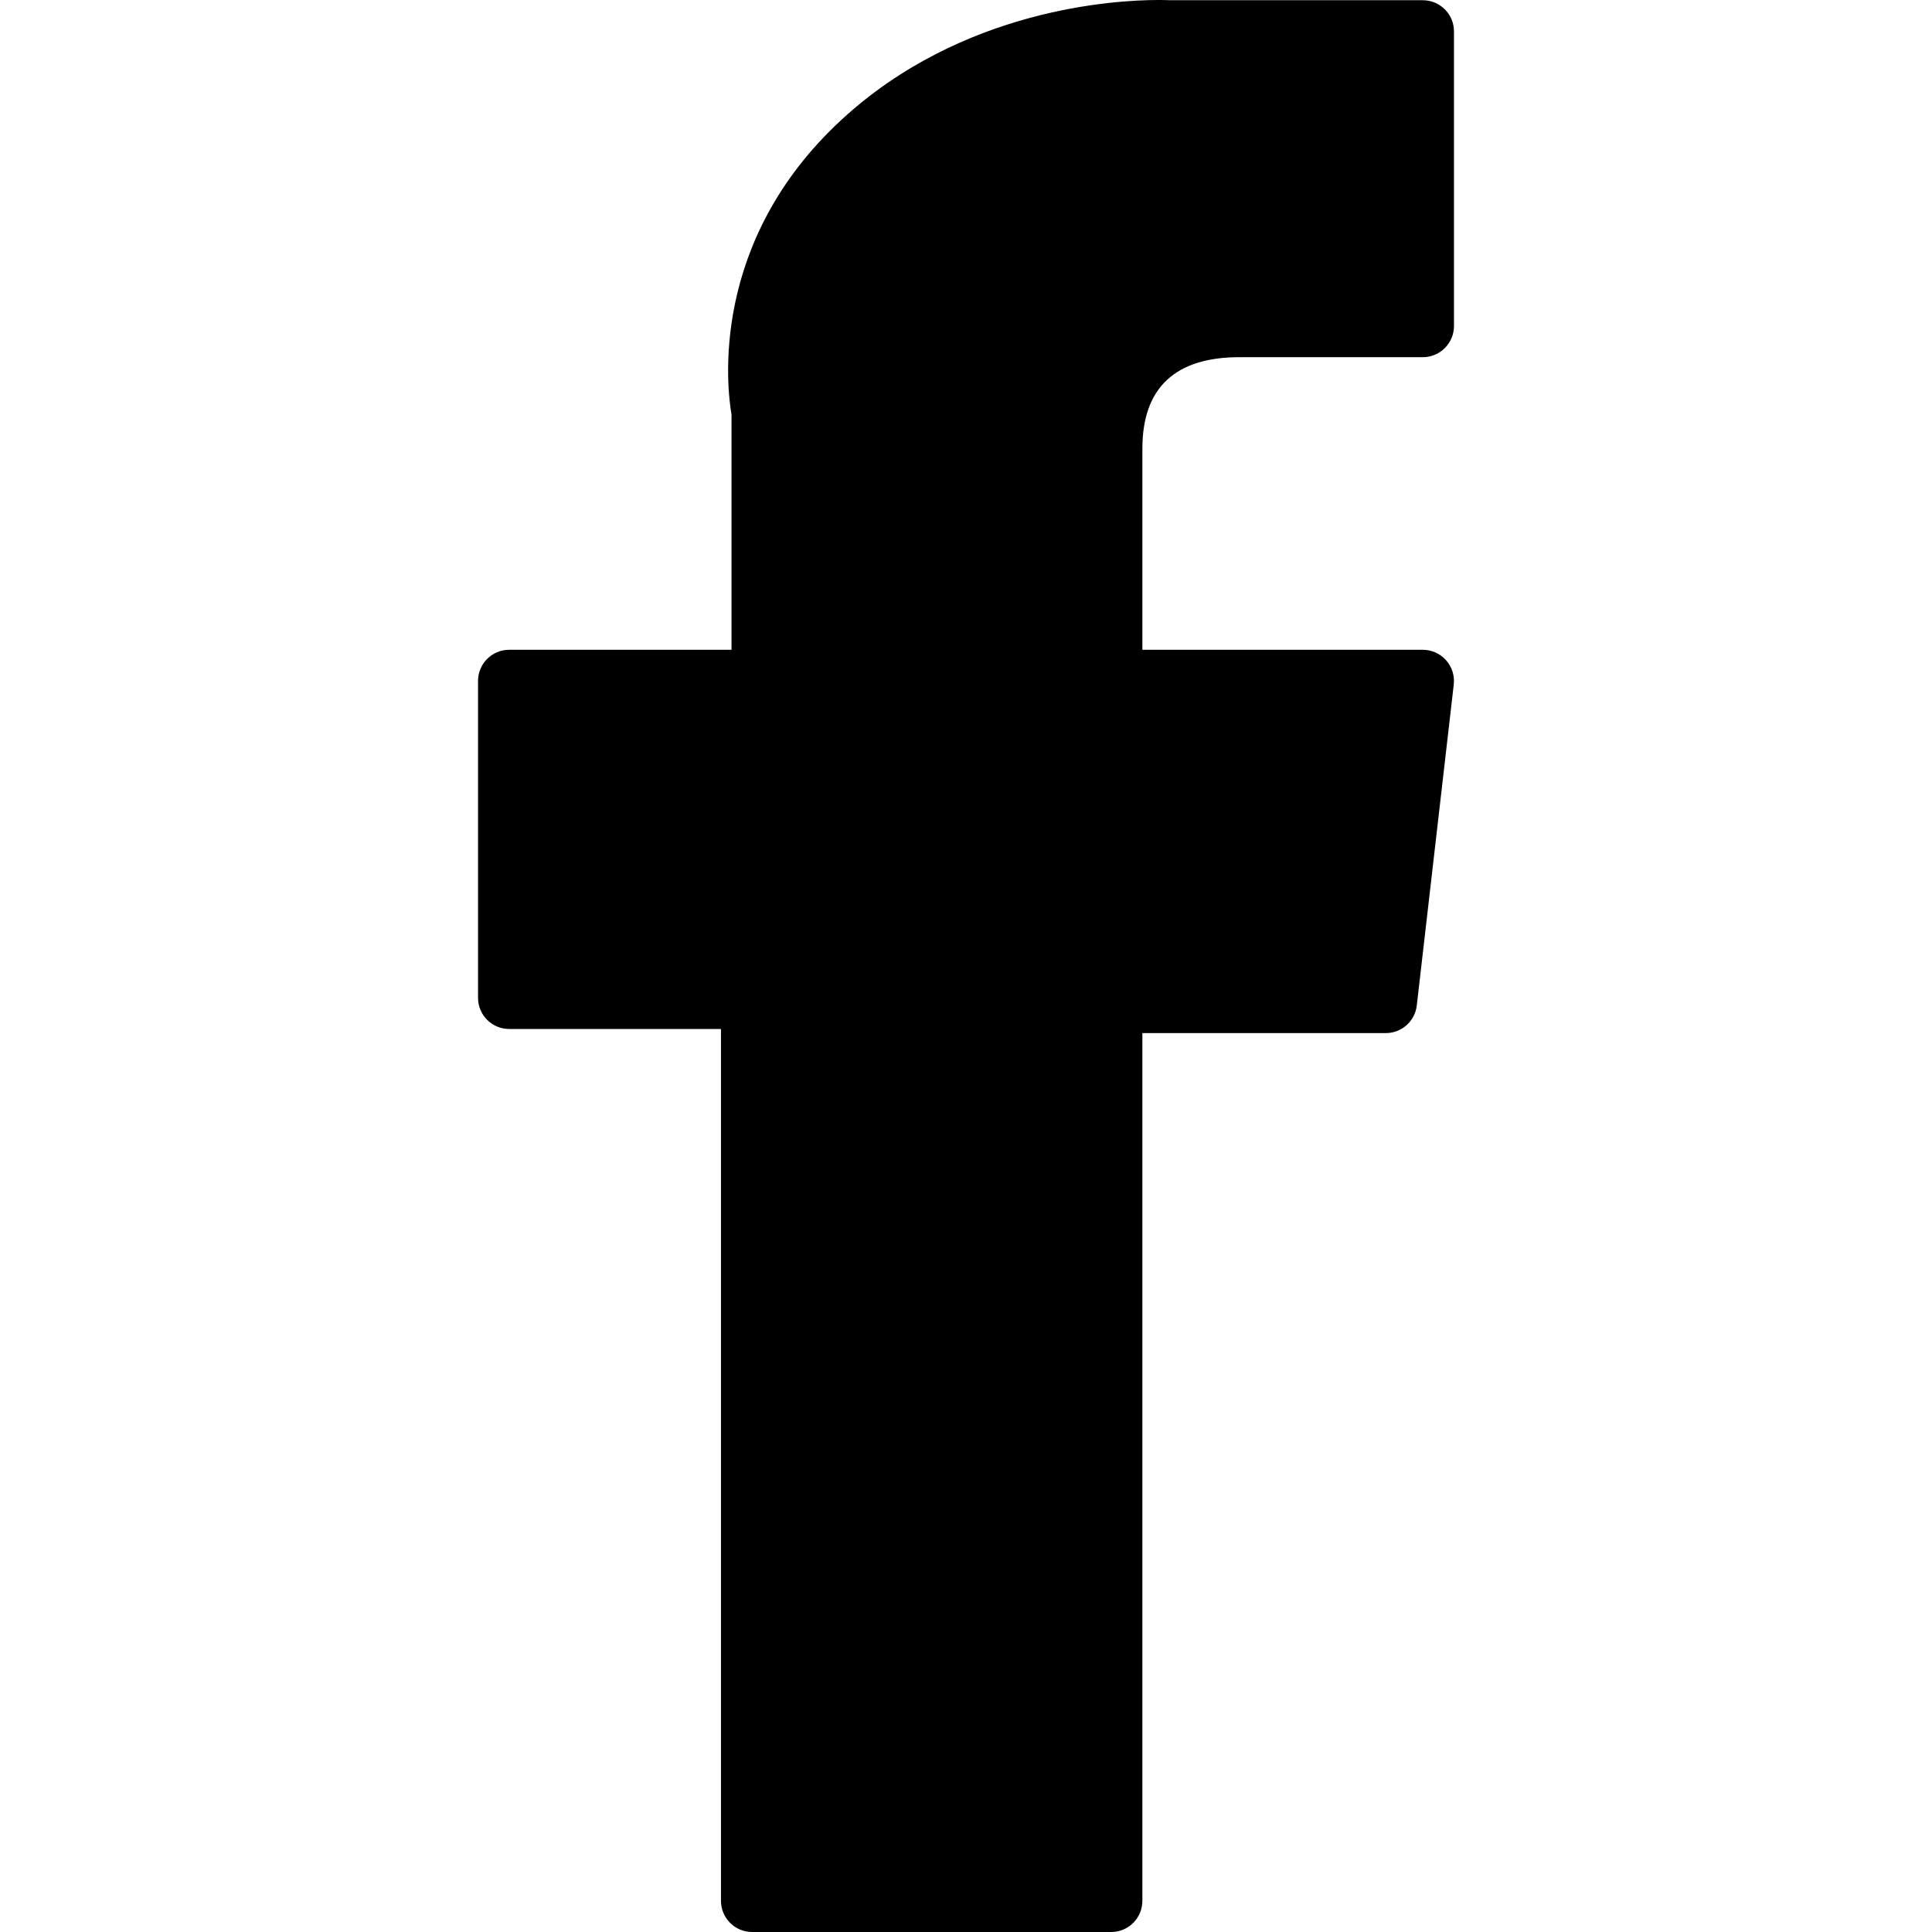
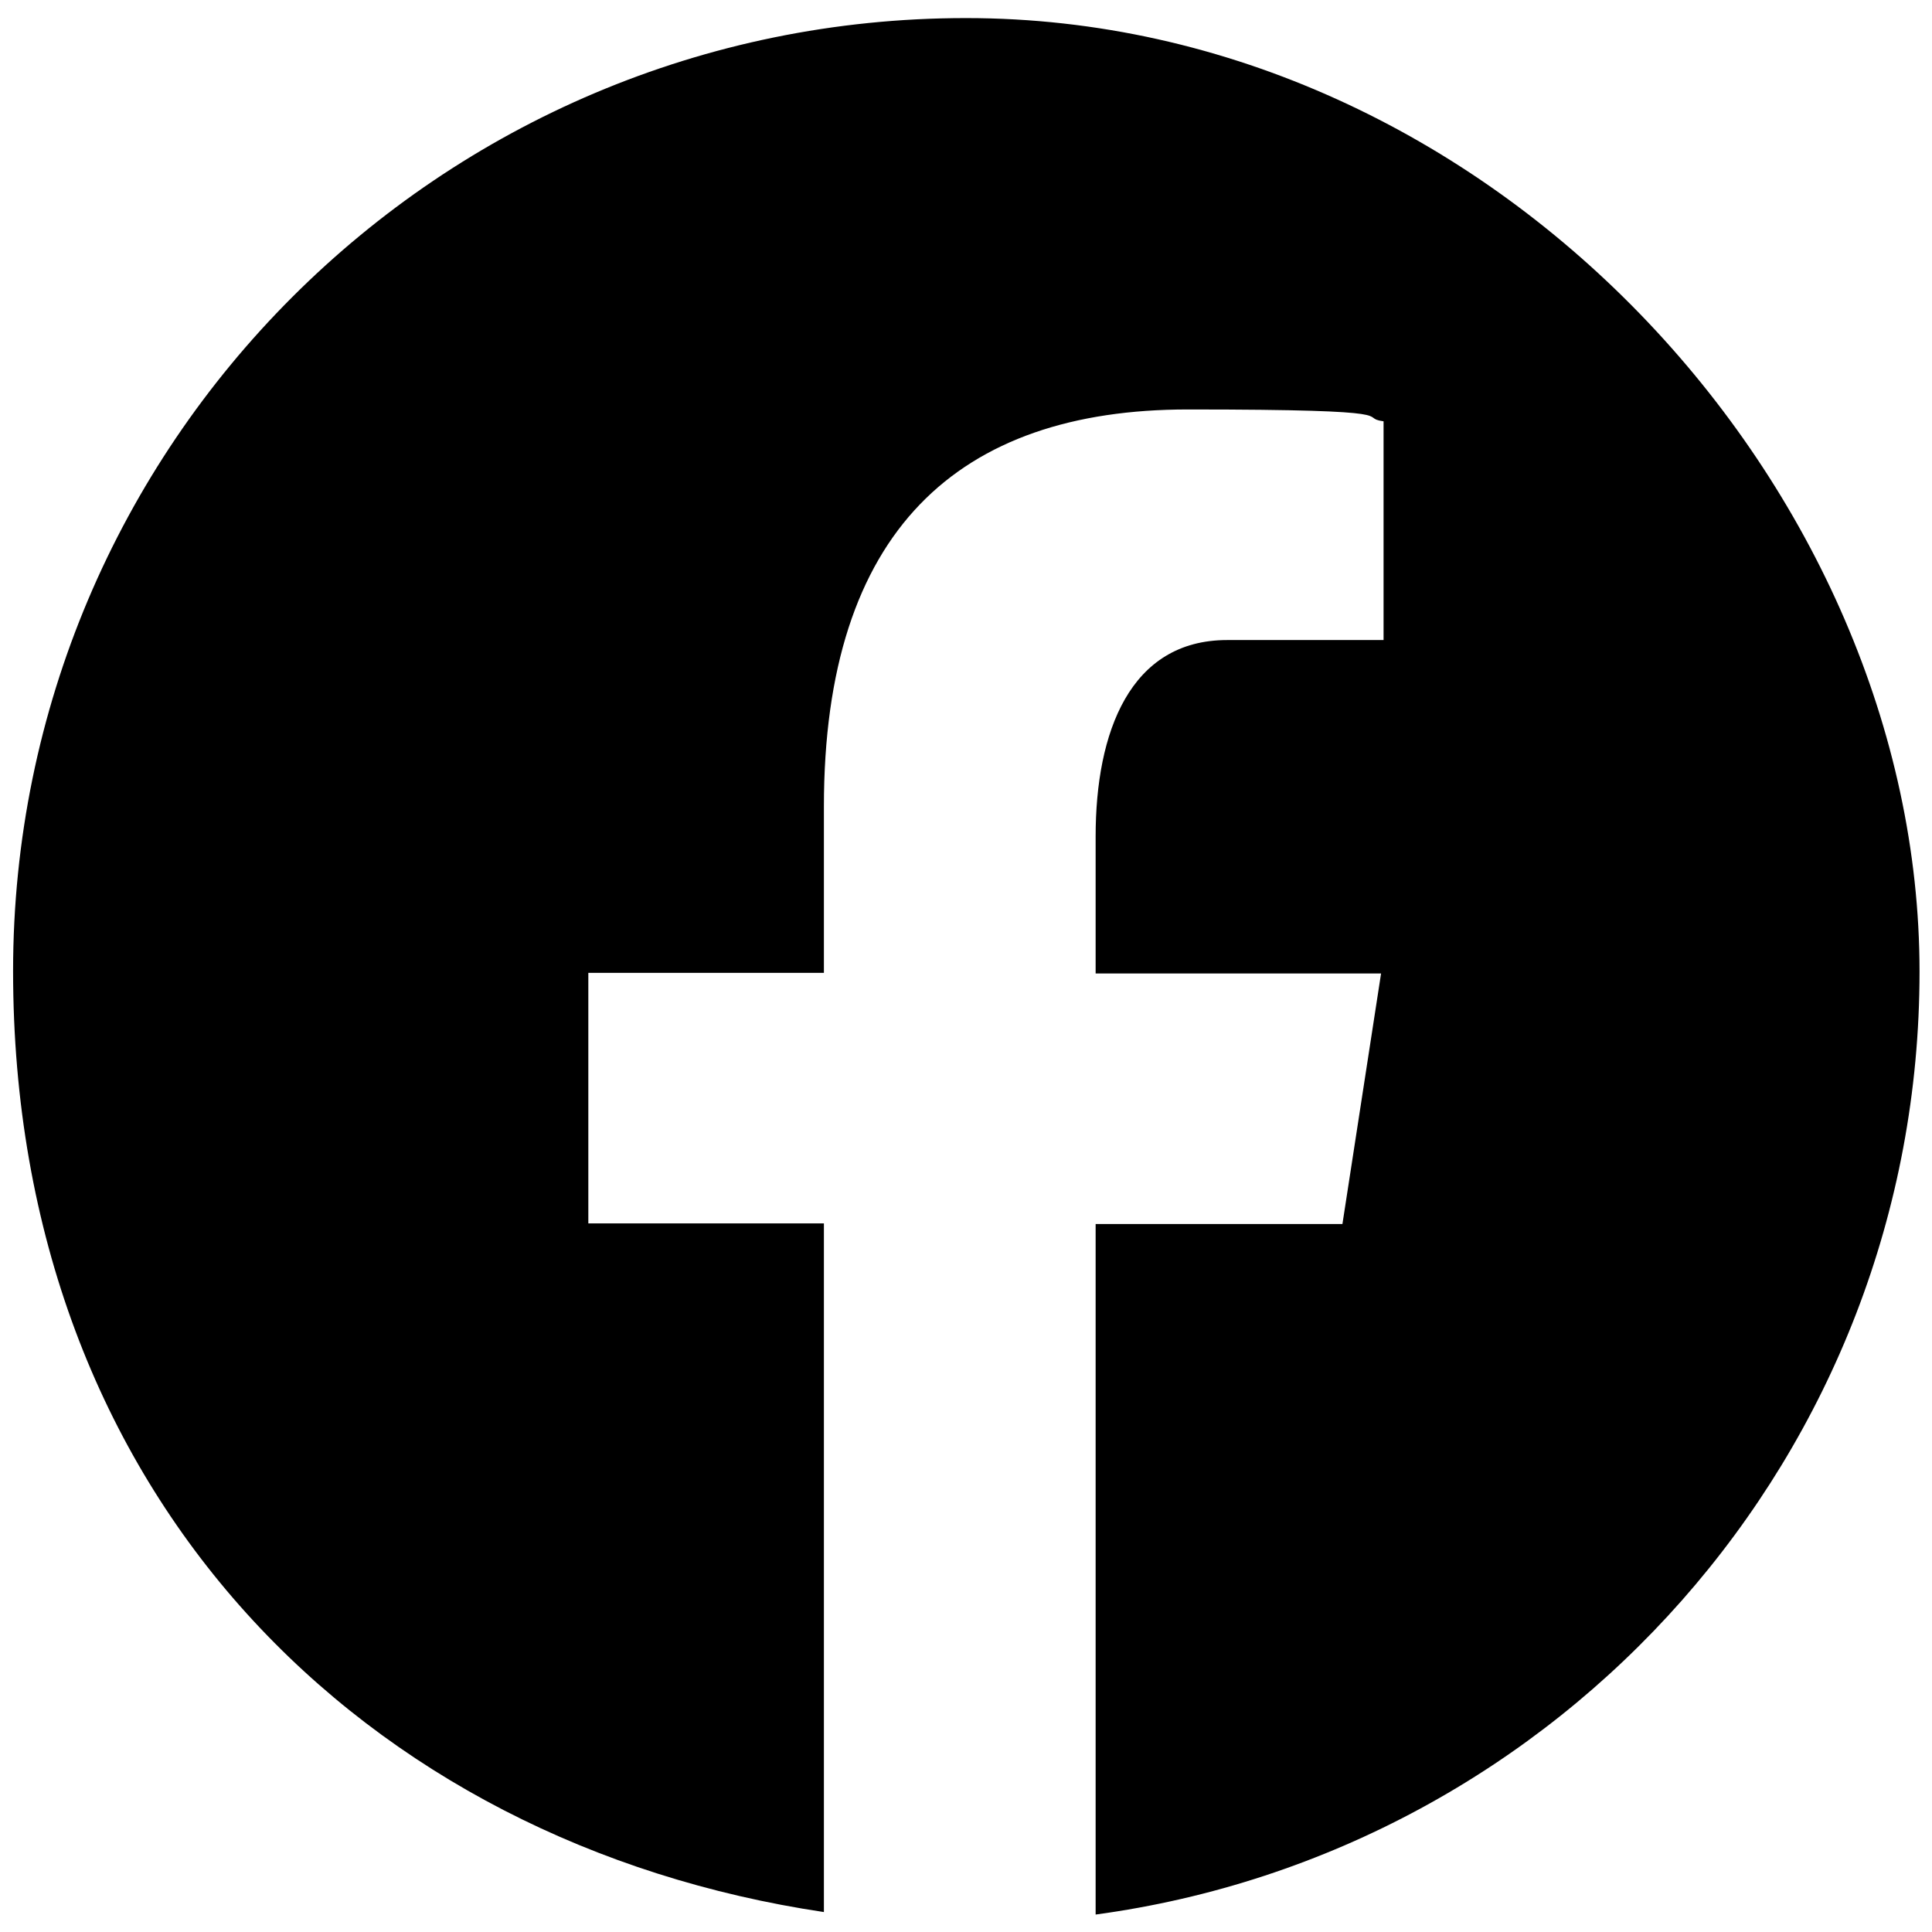
- <svg xmlns="http://www.w3.org/2000/svg" aria-hidden="true" class="icon-facebook" viewBox="0 0 310 310">
-   <path fill="currentColor" d="M81.703 165.106h33.981V305a5 5 0 0 0 5 5H178.3a5 5 0 0 0 5-5V165.765h39.064a5 5 0 0 0 4.967-4.429l5.933-51.502a5 5 0 0 0-4.966-5.572h-44.996V71.978c0-9.732 5.24-14.667 15.576-14.667h29.42a5 5 0 0 0 5-5V5.037a5 5 0 0 0-5-5h-40.545A40 40 0 0 0 185.896 0c-7.035 0-31.488 1.381-50.804 19.151-21.402 19.692-18.427 43.27-17.716 47.358v37.752H81.703a5 5 0 0 0-5 5v50.844a5 5 0 0 0 5 5.001" />
+ <svg xmlns="http://www.w3.org/2000/svg" class="icon-facebook" viewBox="0 0 310 310">
+   <path fill="currentColor" d="M155 2.9C70.6 2.9 2.1 71.3 2.1 155.8s56.5 140 130.1 151V196.3H94.4v-40.2h37.8v-26.7c0-44.3 21.6-63.7 58.4-63.7s26.9 1.3 31.4 1.9v35.1h-25.1c-15.6 0-21.1 14.8-21.1 31.5v22h45.8l-6.2 40.2h-39.6v110.8C250.4 297.1 308 233.3 308 155.9s-68.6-153-153-153" />
</svg>
